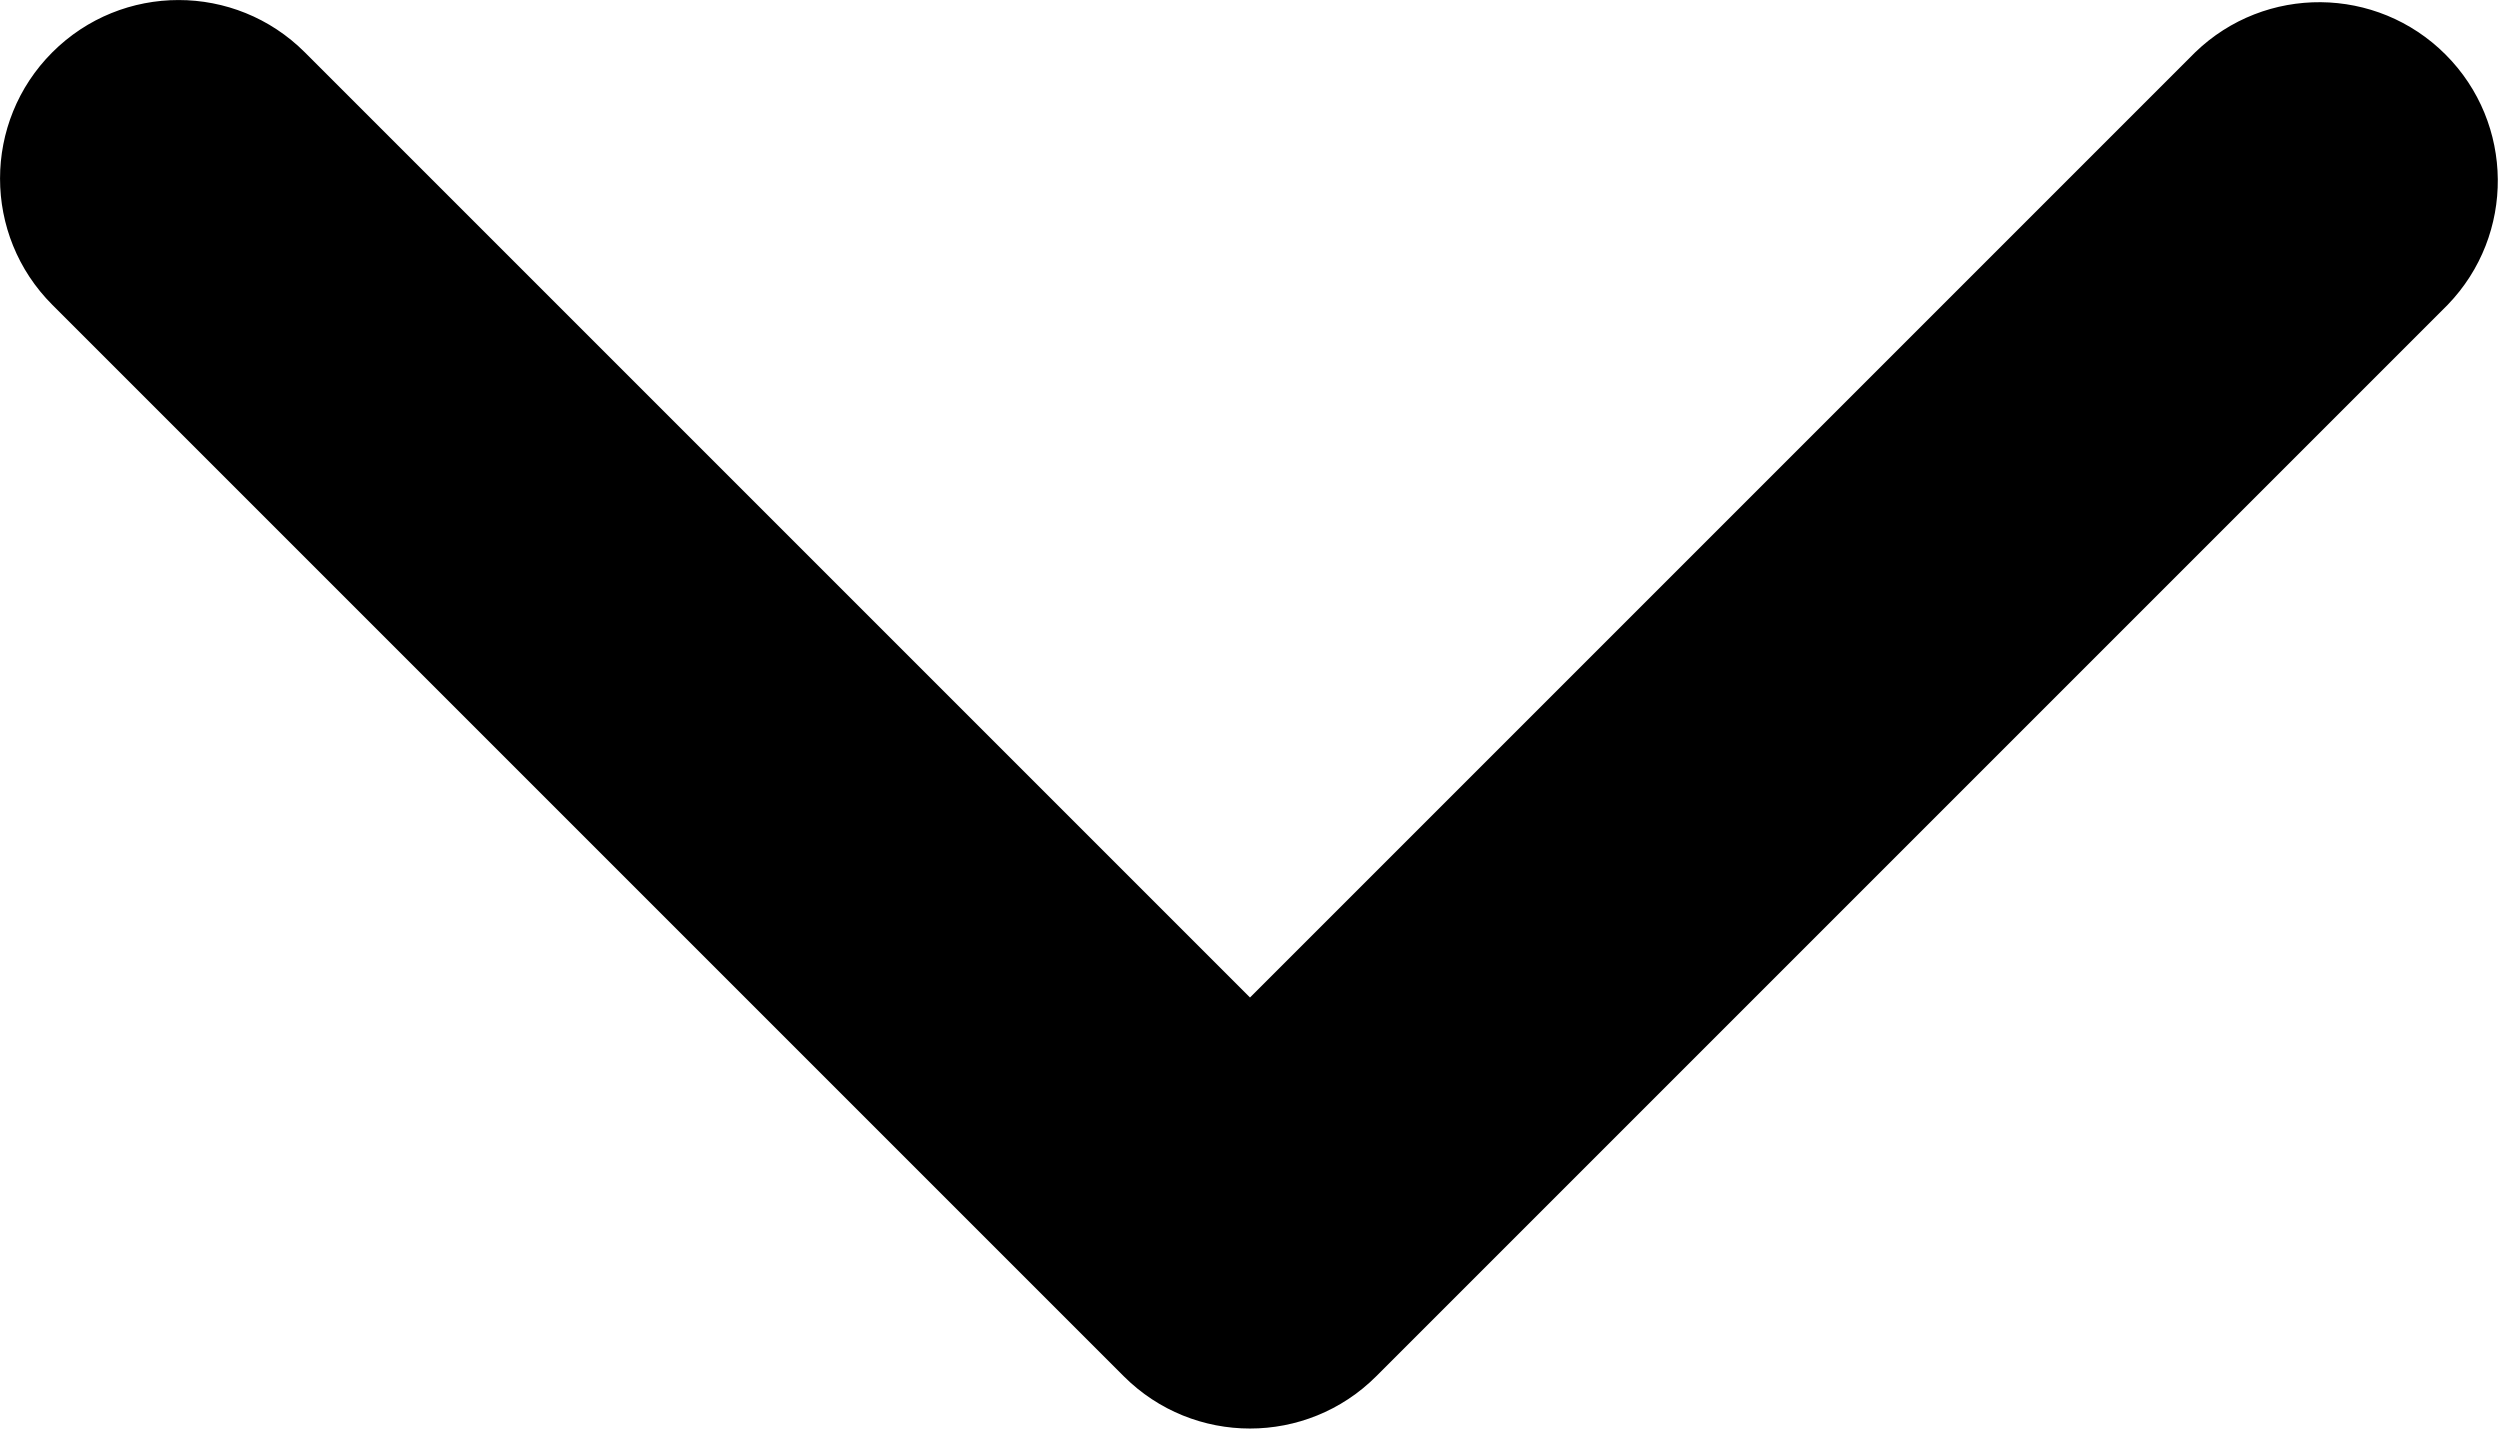
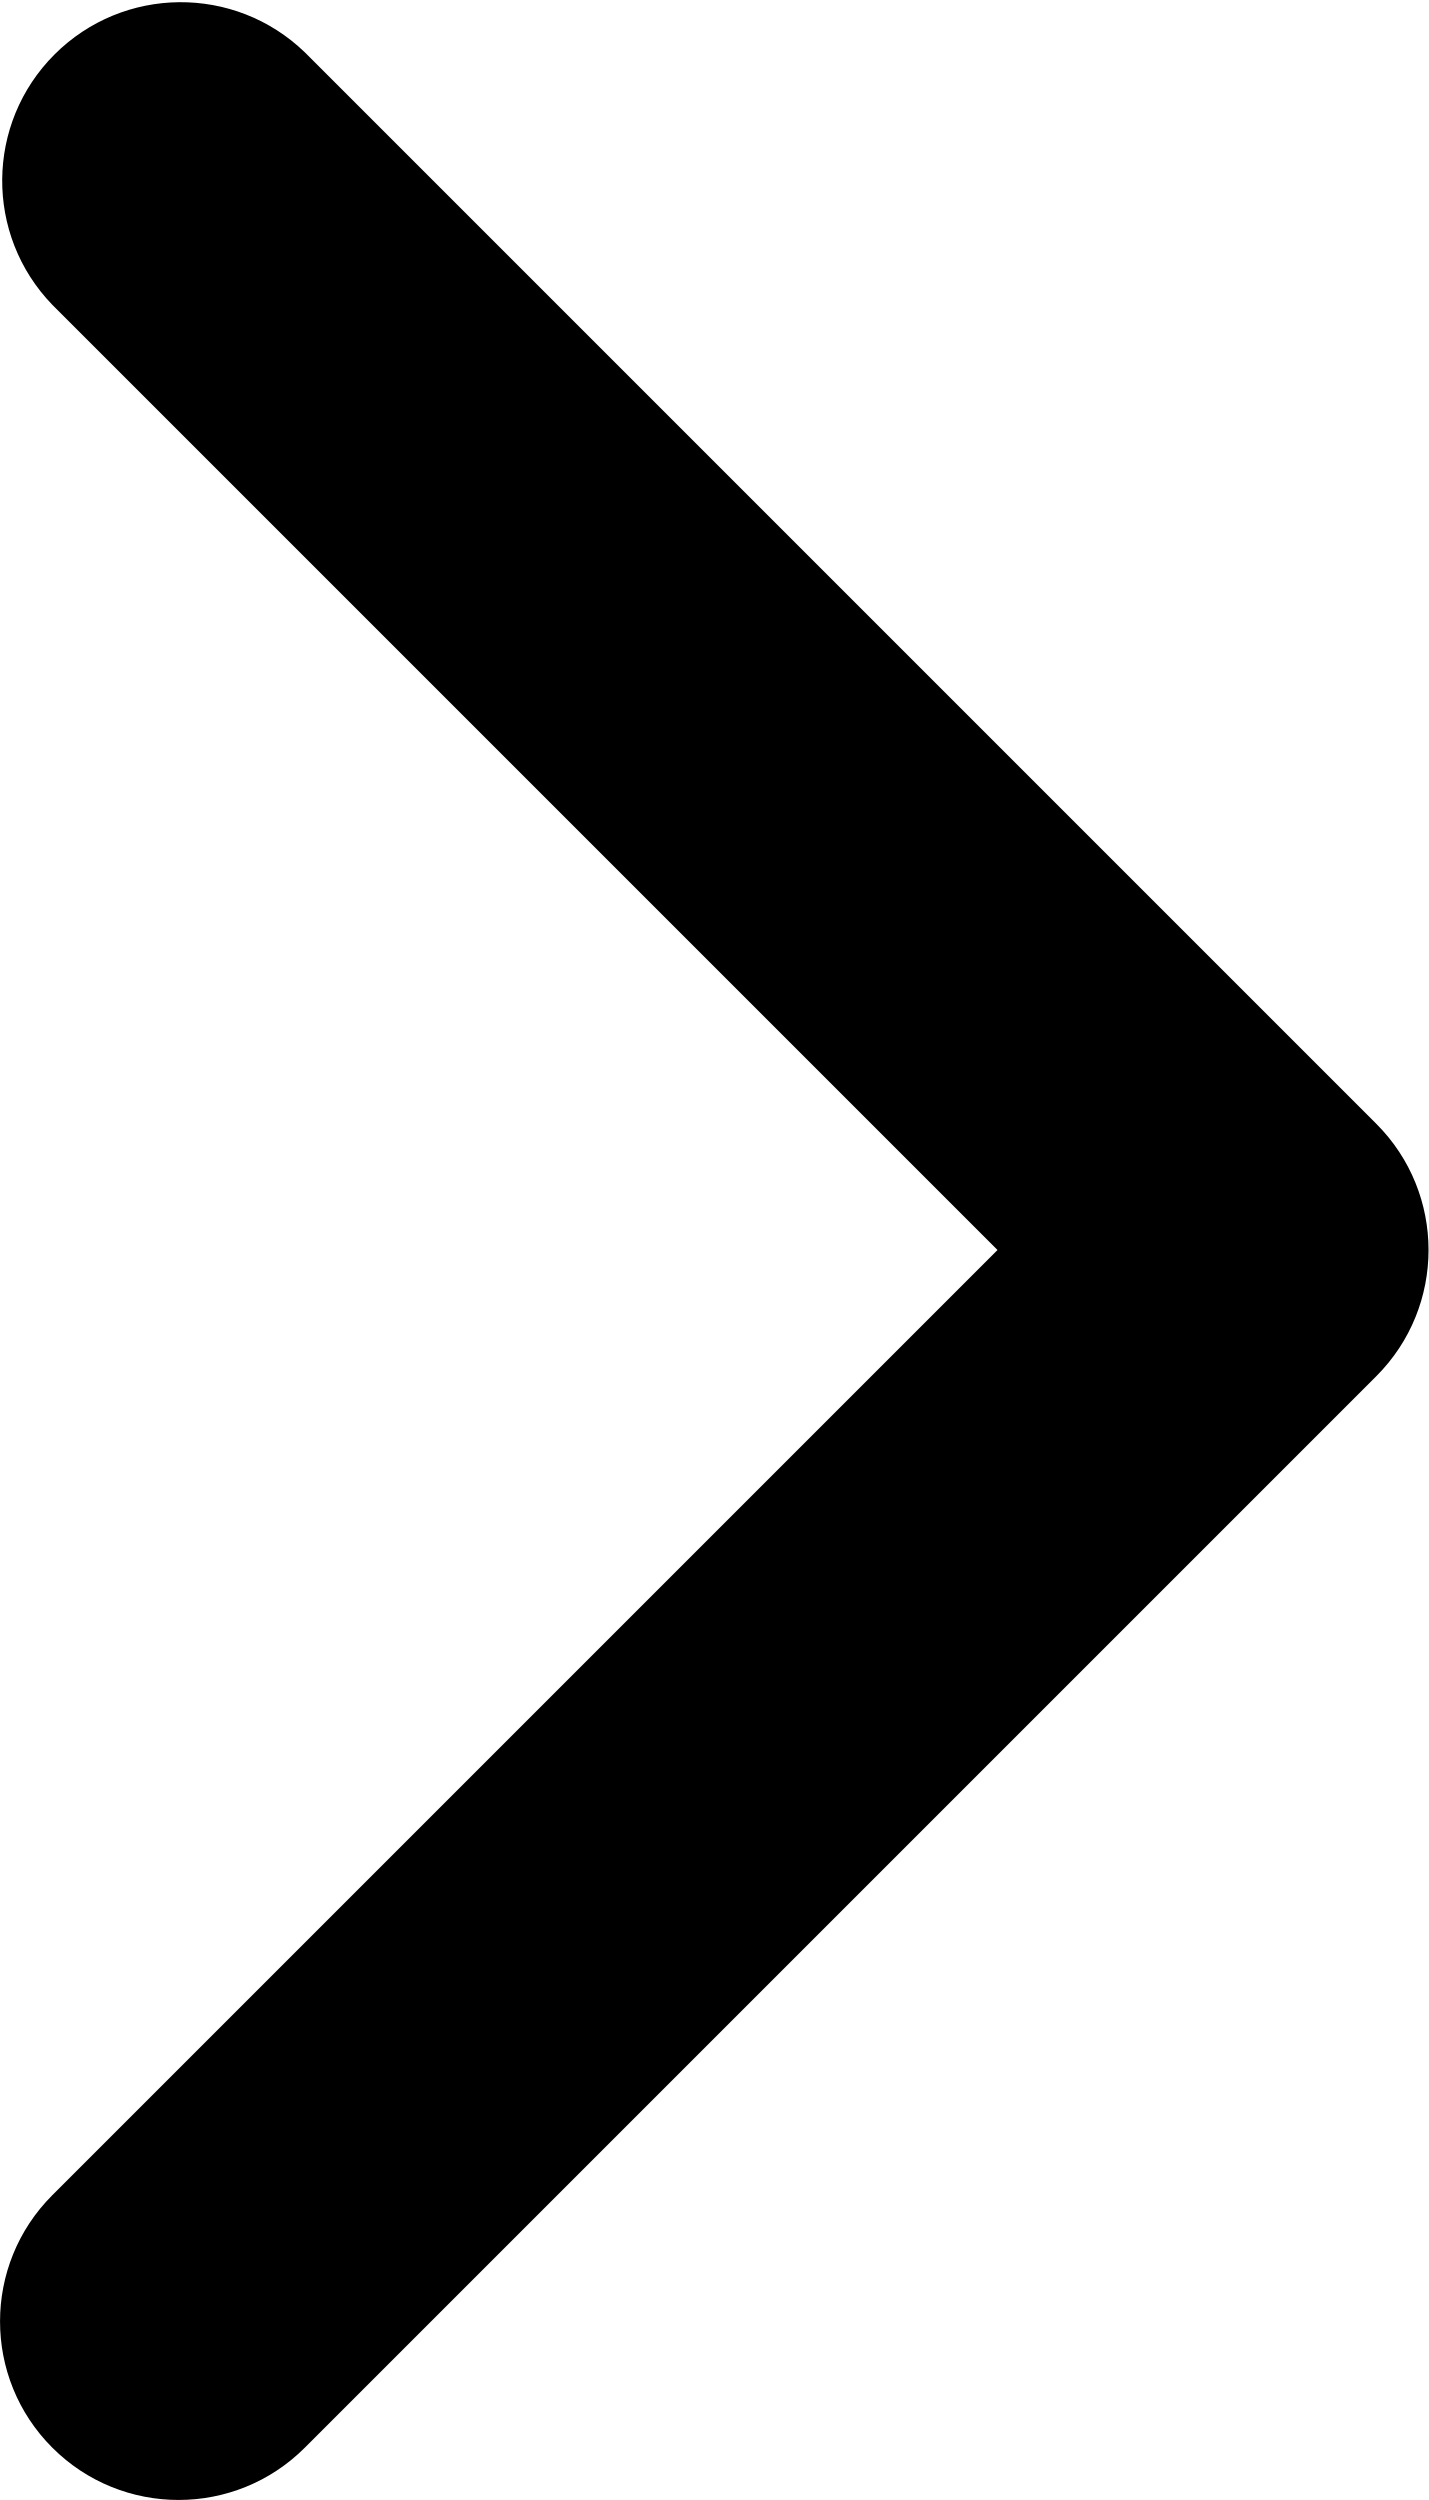
- <svg xmlns="http://www.w3.org/2000/svg" viewBox="0 0 14 8">
-   <path fill-rule="evenodd" d="M.293.293a1 1 0 0 0 0 1.414l6 6a1 1 0 0 0 1.414 0l6-6A1 1 0 0 0 12.293.293L7 5.586 1.707.293a1 1 0 0 0-1.414 0Z" clip-rule="evenodd" />
+ <svg xmlns="http://www.w3.org/2000/svg" viewBox="0 0 8 14">
+   <path fill-rule="evenodd" d="M.293 13.707a1 1 0 0 0 1.414 0l6-6a1 1 0 0 0 0-1.414l-6-6A1 1 0 0 0 .293 1.707L5.586 7 .293 12.293a1 1 0 0 0 0 1.414Z" clip-rule="evenodd" />
</svg>
